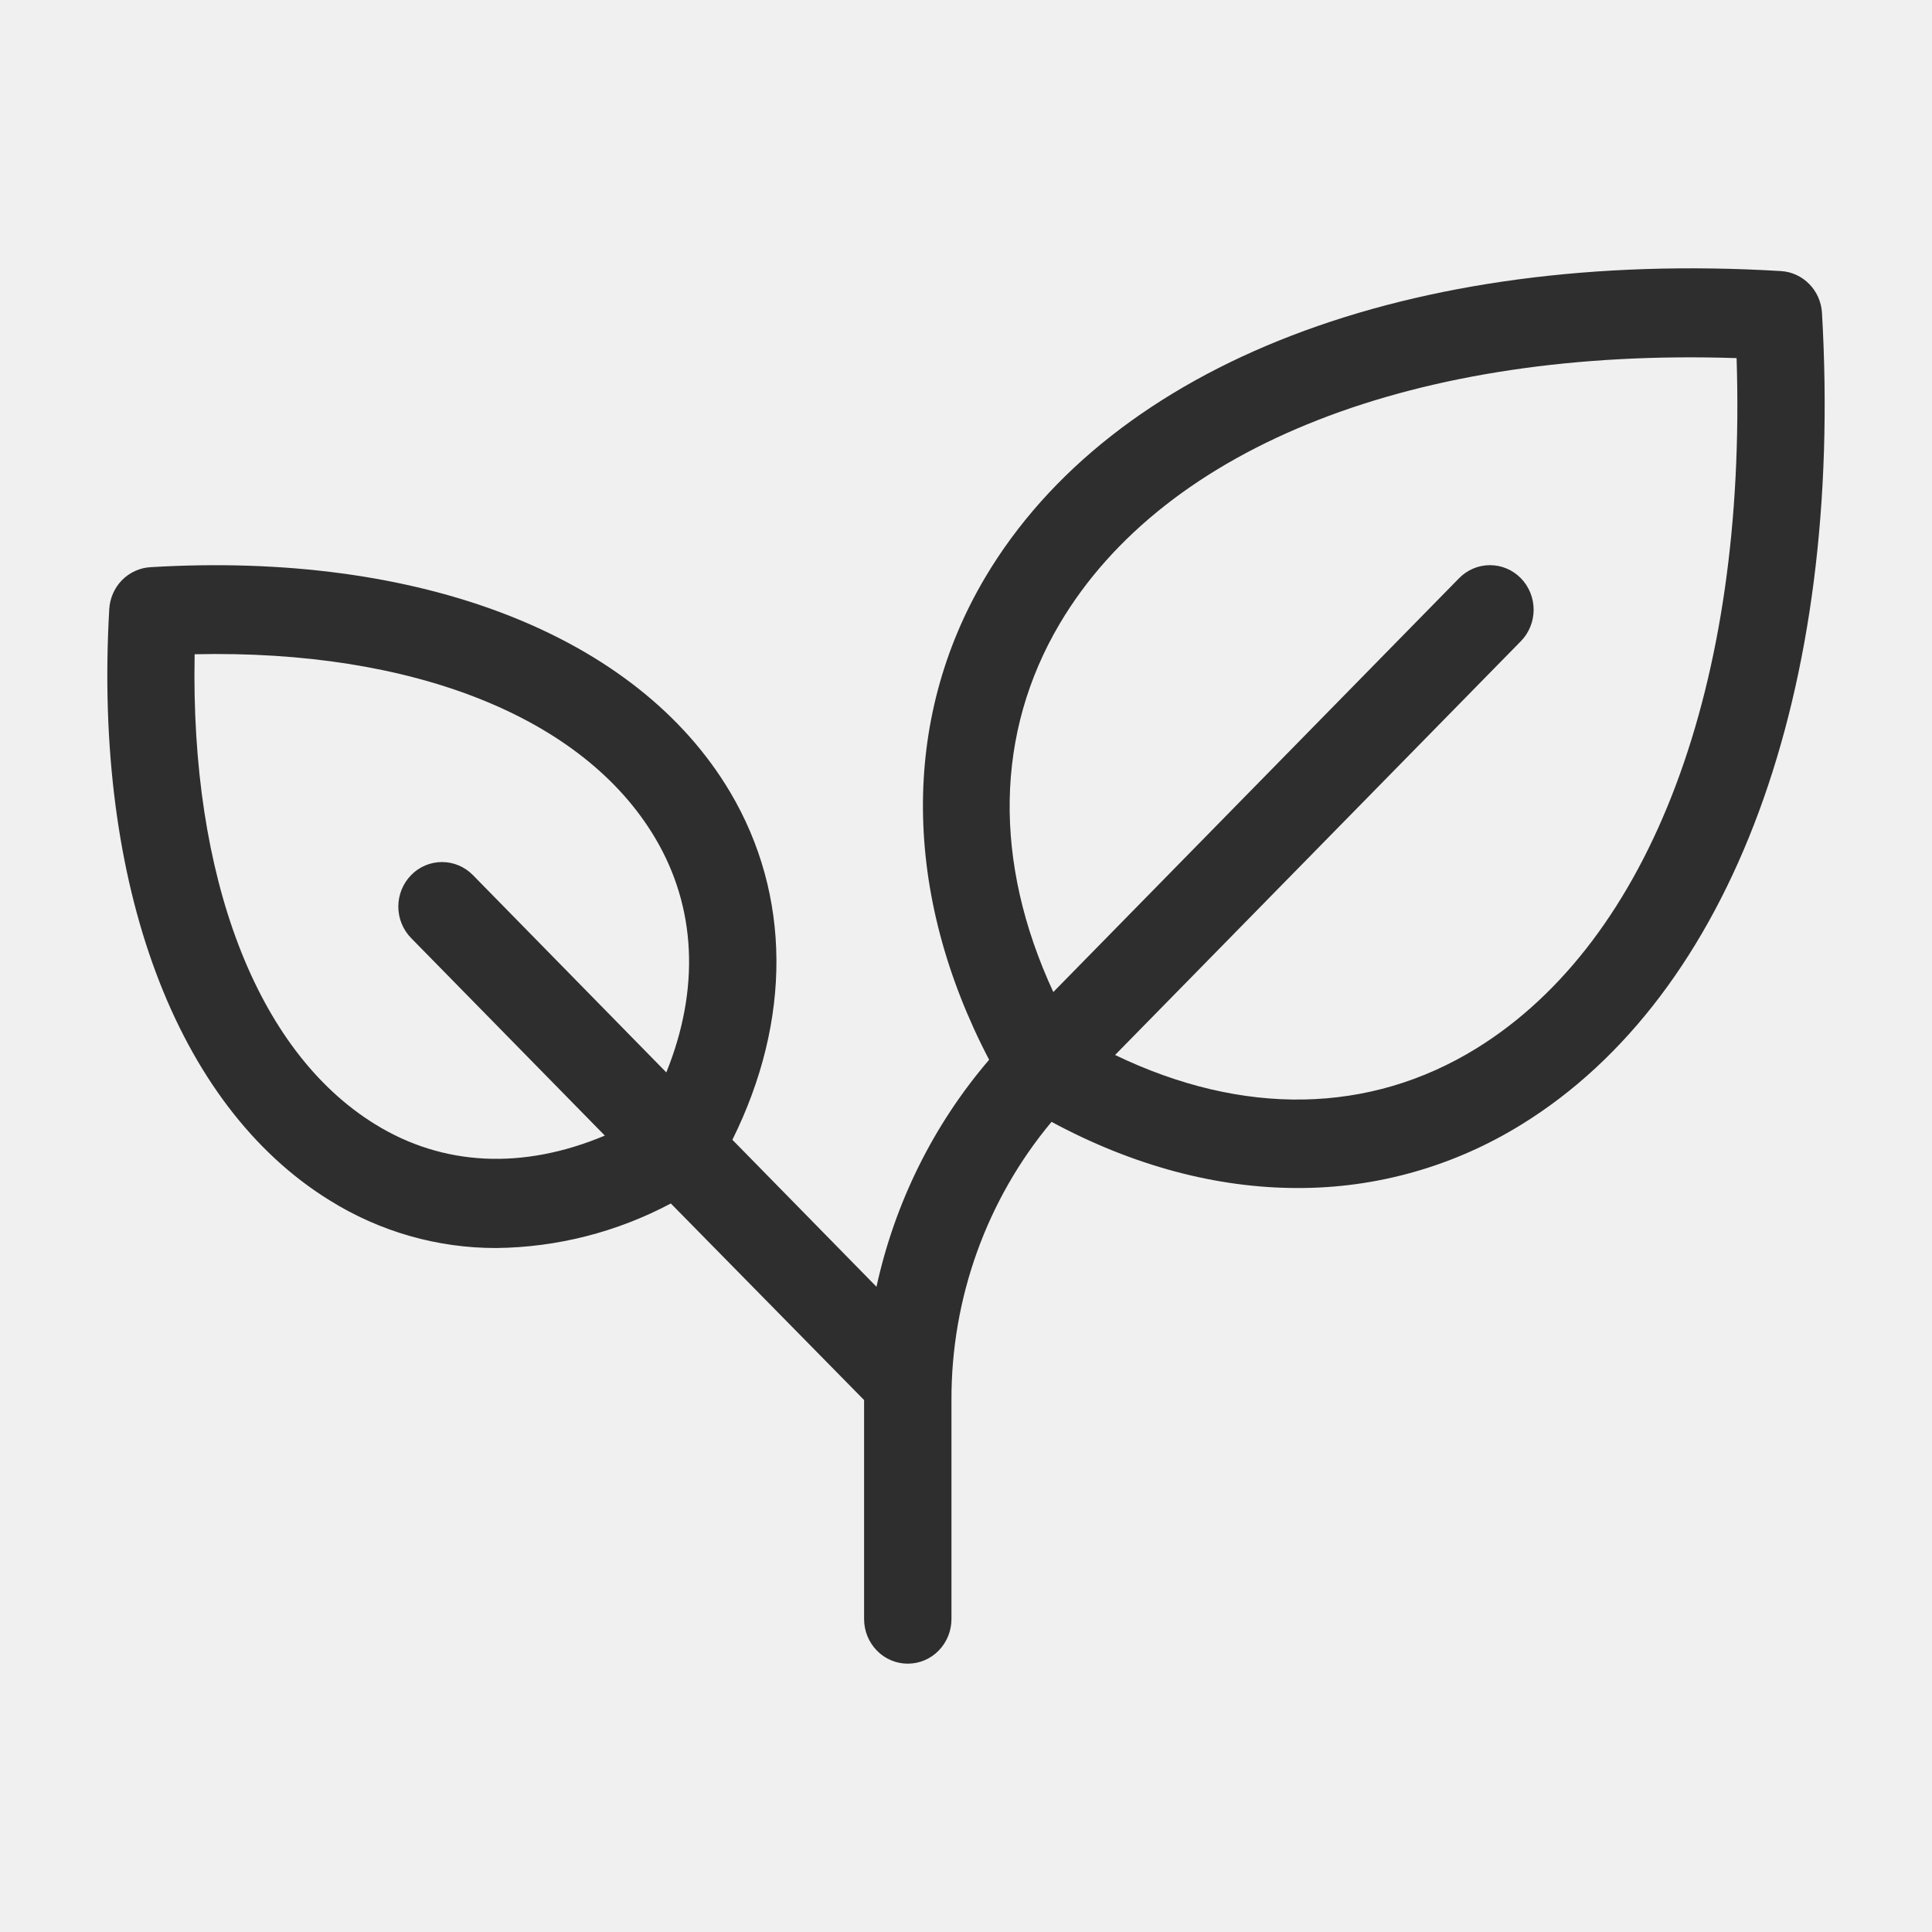
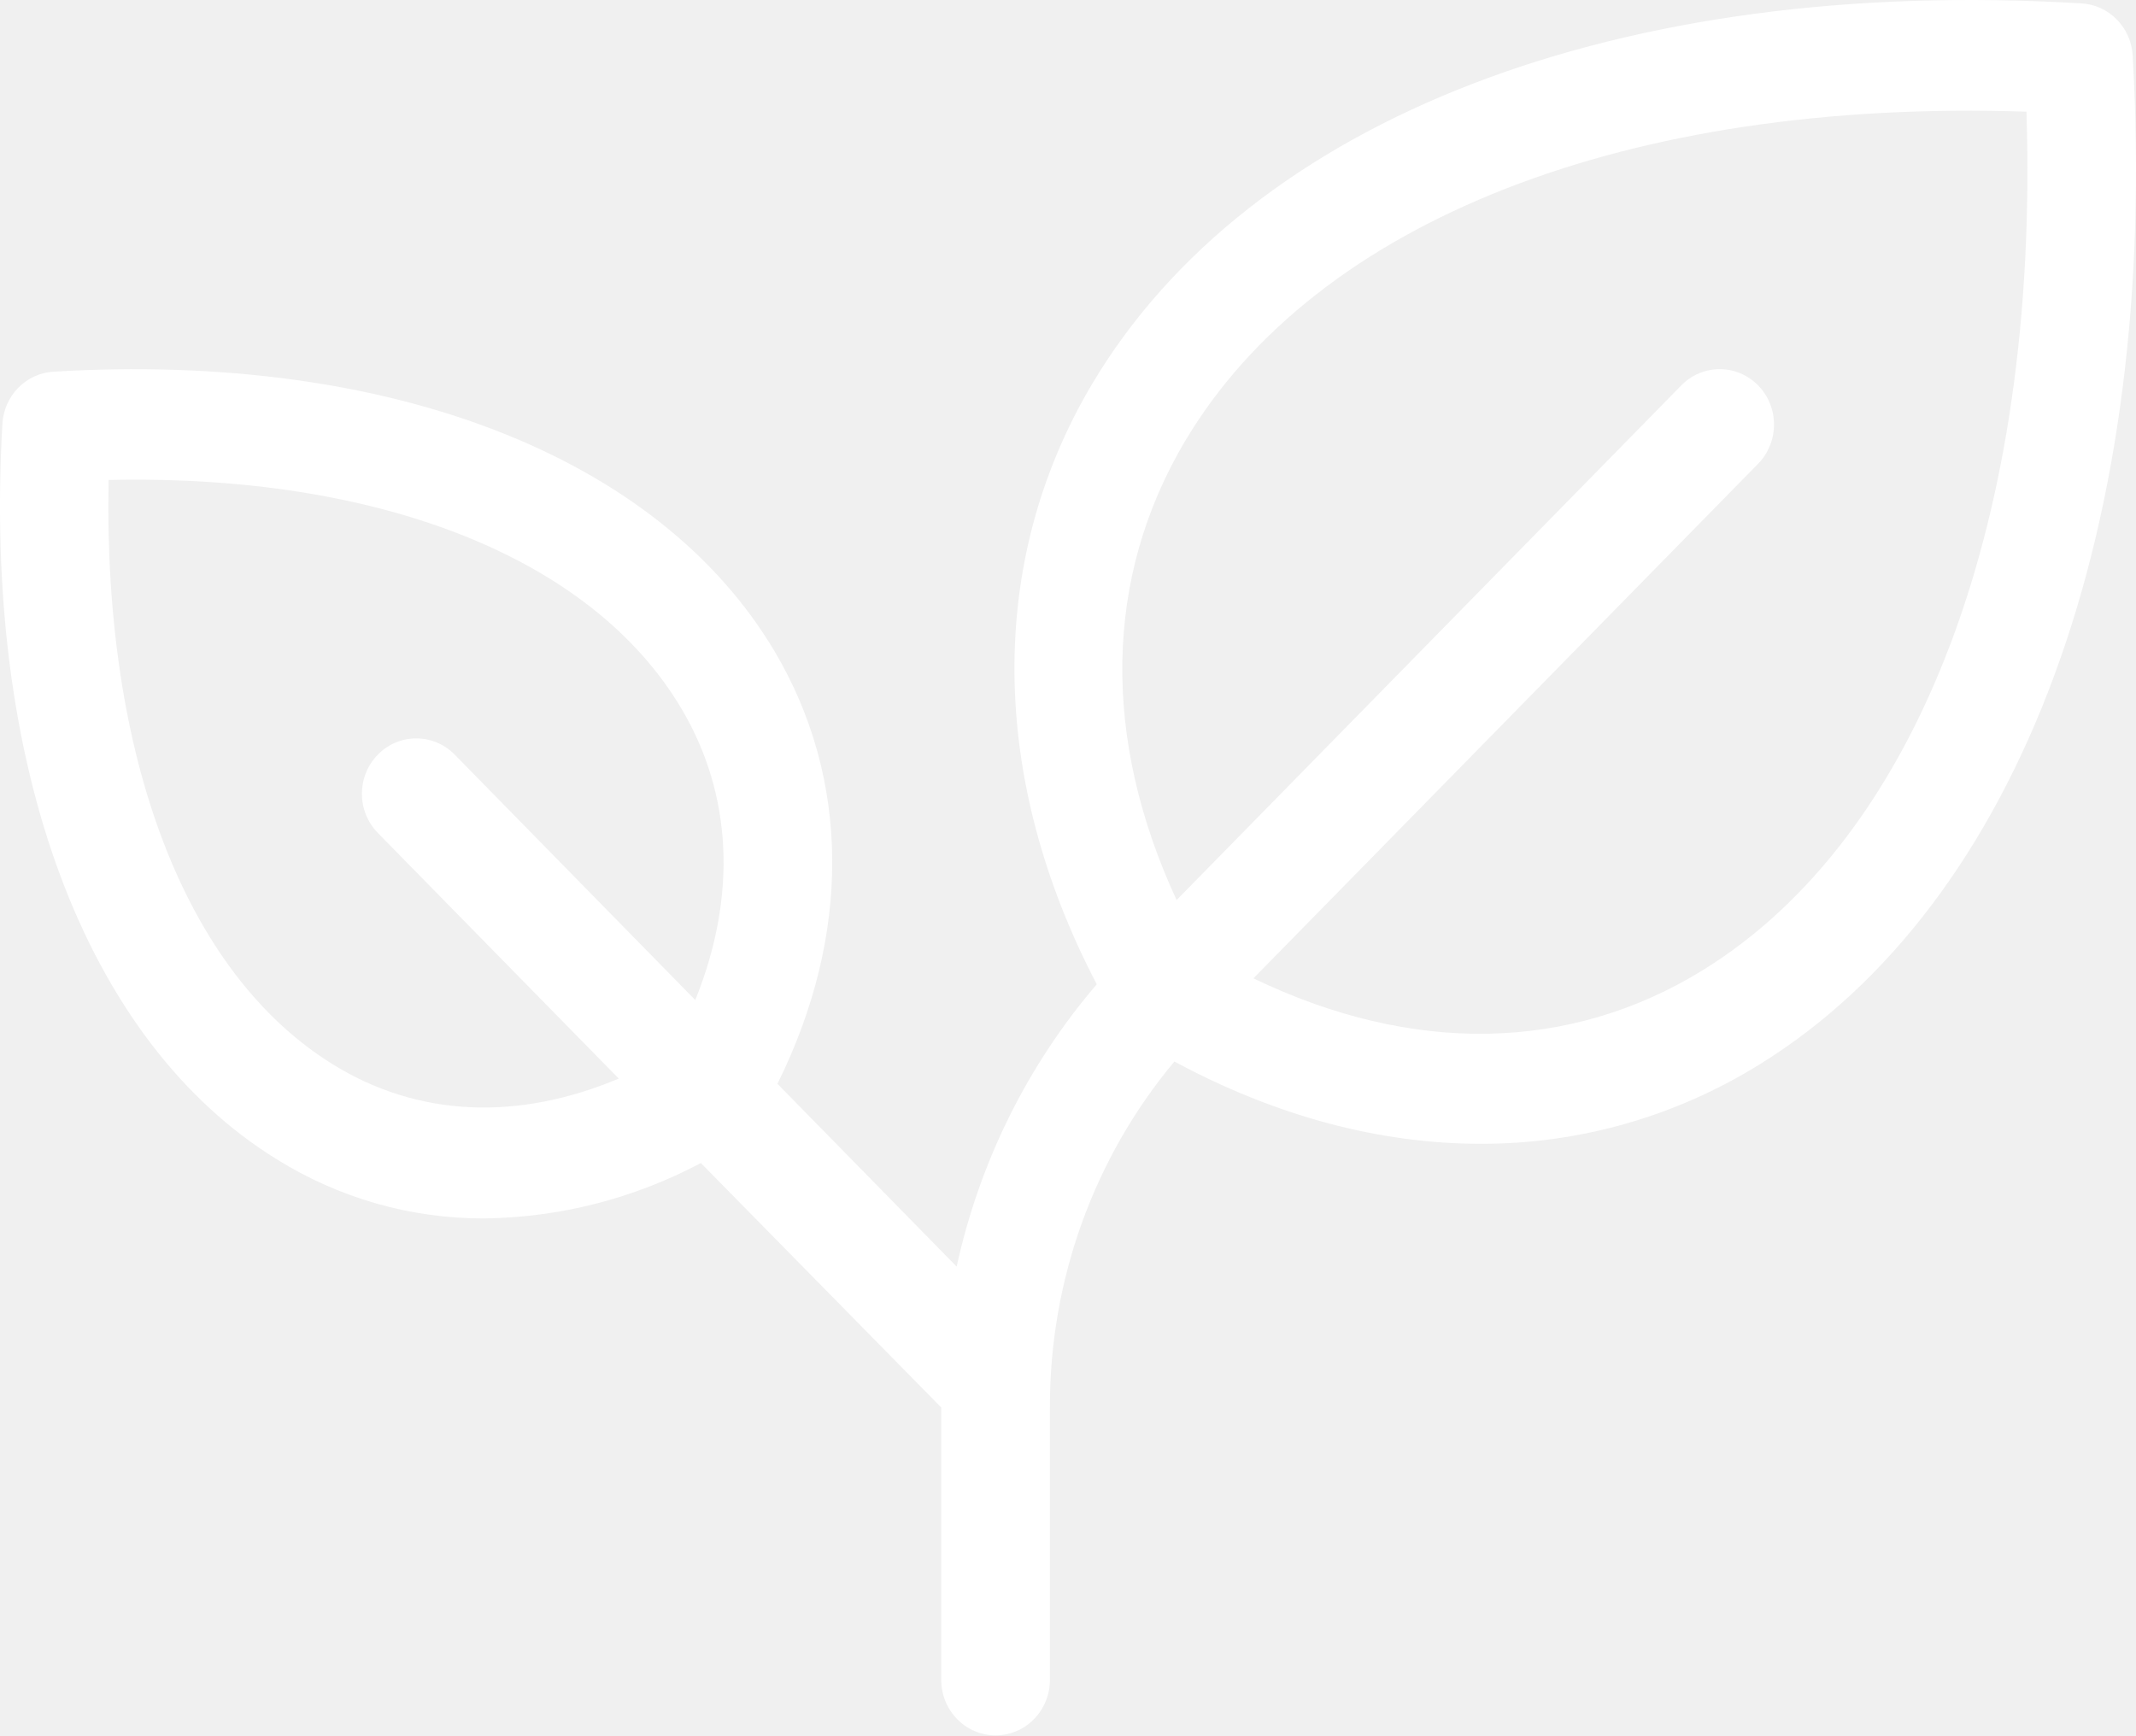
- <svg xmlns="http://www.w3.org/2000/svg" width="36" height="36" viewBox="0 0 36 36" fill="none">
-   <path d="M33.95 5.83C33.938 5.627 33.854 5.436 33.713 5.293C33.572 5.149 33.385 5.063 33.187 5.051C26.271 4.636 20.728 6.769 18.359 10.757C16.782 13.414 16.816 16.66 18.431 19.747C17.395 20.956 16.674 22.41 16.332 23.977L13.647 21.238C14.752 19.011 14.745 16.681 13.604 14.758C11.867 11.833 7.83 10.265 2.799 10.569C2.601 10.581 2.413 10.668 2.272 10.811C2.132 10.955 2.048 11.146 2.036 11.349C1.74 16.479 3.275 20.596 6.143 22.367C7.077 22.95 8.151 23.257 9.246 23.255C10.379 23.243 11.494 22.959 12.5 22.425L16.101 26.088V30.17C16.101 30.39 16.187 30.601 16.34 30.757C16.492 30.913 16.699 31 16.915 31C17.131 31 17.338 30.913 17.49 30.757C17.643 30.601 17.729 30.39 17.729 30.17V26.092C17.723 24.191 18.385 22.351 19.594 20.904C21.114 21.724 22.675 22.137 24.18 22.137C25.652 22.141 27.097 21.731 28.355 20.951C32.266 18.538 34.357 12.883 33.95 5.83ZM6.987 20.947C4.775 19.582 3.544 16.34 3.627 12.191C7.694 12.101 10.869 13.359 12.207 15.614C12.977 16.91 13.042 18.433 12.416 19.983L8.812 16.306C8.659 16.15 8.452 16.063 8.236 16.063C8.02 16.063 7.813 16.15 7.661 16.306C7.508 16.462 7.422 16.673 7.422 16.893C7.422 17.113 7.508 17.324 7.661 17.48L11.27 21.16C9.75 21.799 8.257 21.734 6.987 20.947ZM27.513 19.534C25.515 20.767 23.155 20.803 20.778 19.658L28.339 11.948C28.415 11.871 28.474 11.779 28.515 11.679C28.556 11.578 28.577 11.47 28.577 11.361C28.577 11.252 28.556 11.144 28.515 11.043C28.474 10.943 28.415 10.851 28.339 10.774C28.263 10.697 28.174 10.636 28.075 10.594C27.976 10.552 27.87 10.531 27.763 10.531C27.657 10.531 27.551 10.552 27.452 10.594C27.353 10.636 27.263 10.697 27.188 10.774L19.627 18.485C18.504 16.061 18.542 13.655 19.749 11.617C21.718 8.298 26.401 6.476 32.359 6.673C32.553 12.745 30.765 17.524 27.513 19.534Z" fill="#2E2E2E" />
+ <svg xmlns="http://www.w3.org/2000/svg" width="32" height="26" viewBox="0 0 32 26" fill="none">
+   <path d="M31.95 0.83C31.938 0.627 31.854 0.436 31.713 0.293C31.572 0.149 31.385 0.063 31.186 0.051C24.271 -0.364 18.728 1.769 16.359 5.757C14.782 8.414 14.816 11.66 16.431 14.747C15.395 15.956 14.674 17.41 14.332 18.977L11.647 16.238C12.752 14.011 12.745 11.681 11.604 9.758C9.867 6.833 5.83 5.265 0.799 5.569C0.601 5.581 0.413 5.667 0.272 5.811C0.132 5.955 0.048 6.146 0.036 6.349C-0.26 11.479 1.275 15.596 4.143 17.367C5.077 17.95 6.151 18.257 7.246 18.255C8.379 18.243 9.494 17.959 10.5 17.425L14.101 21.088V25.17C14.101 25.39 14.187 25.601 14.34 25.757C14.492 25.913 14.699 26 14.915 26C15.131 26 15.338 25.913 15.49 25.757C15.643 25.601 15.729 25.39 15.729 25.17V21.092C15.723 19.191 16.385 17.351 17.594 15.904C19.114 16.724 20.675 17.137 22.18 17.137C23.652 17.141 25.097 16.731 26.355 15.951C30.266 13.538 32.357 7.883 31.95 0.83ZM4.987 15.947C2.775 14.582 1.544 11.34 1.627 7.191C5.694 7.102 8.869 8.359 10.207 10.614C10.977 11.91 11.042 13.433 10.416 14.983L6.812 11.306C6.659 11.15 6.452 11.063 6.236 11.063C6.02 11.063 5.813 11.15 5.661 11.306C5.508 11.461 5.422 11.673 5.422 11.893C5.422 12.113 5.508 12.324 5.661 12.48L9.27 16.16C7.75 16.799 6.257 16.734 4.987 15.947ZM25.513 14.534C23.515 15.767 21.155 15.803 18.778 14.658L26.339 6.948C26.415 6.871 26.474 6.779 26.515 6.679C26.556 6.578 26.577 6.47 26.577 6.361C26.577 6.252 26.556 6.144 26.515 6.043C26.474 5.942 26.415 5.851 26.339 5.774C26.263 5.697 26.174 5.636 26.075 5.594C25.976 5.552 25.87 5.531 25.763 5.531C25.657 5.531 25.551 5.552 25.452 5.594C25.353 5.636 25.263 5.697 25.188 5.774L17.627 13.485C16.504 11.061 16.542 8.655 17.749 6.617C19.718 3.298 24.401 1.476 30.359 1.673C30.553 7.745 28.765 12.524 25.513 14.534Z" fill="white" />
</svg>
